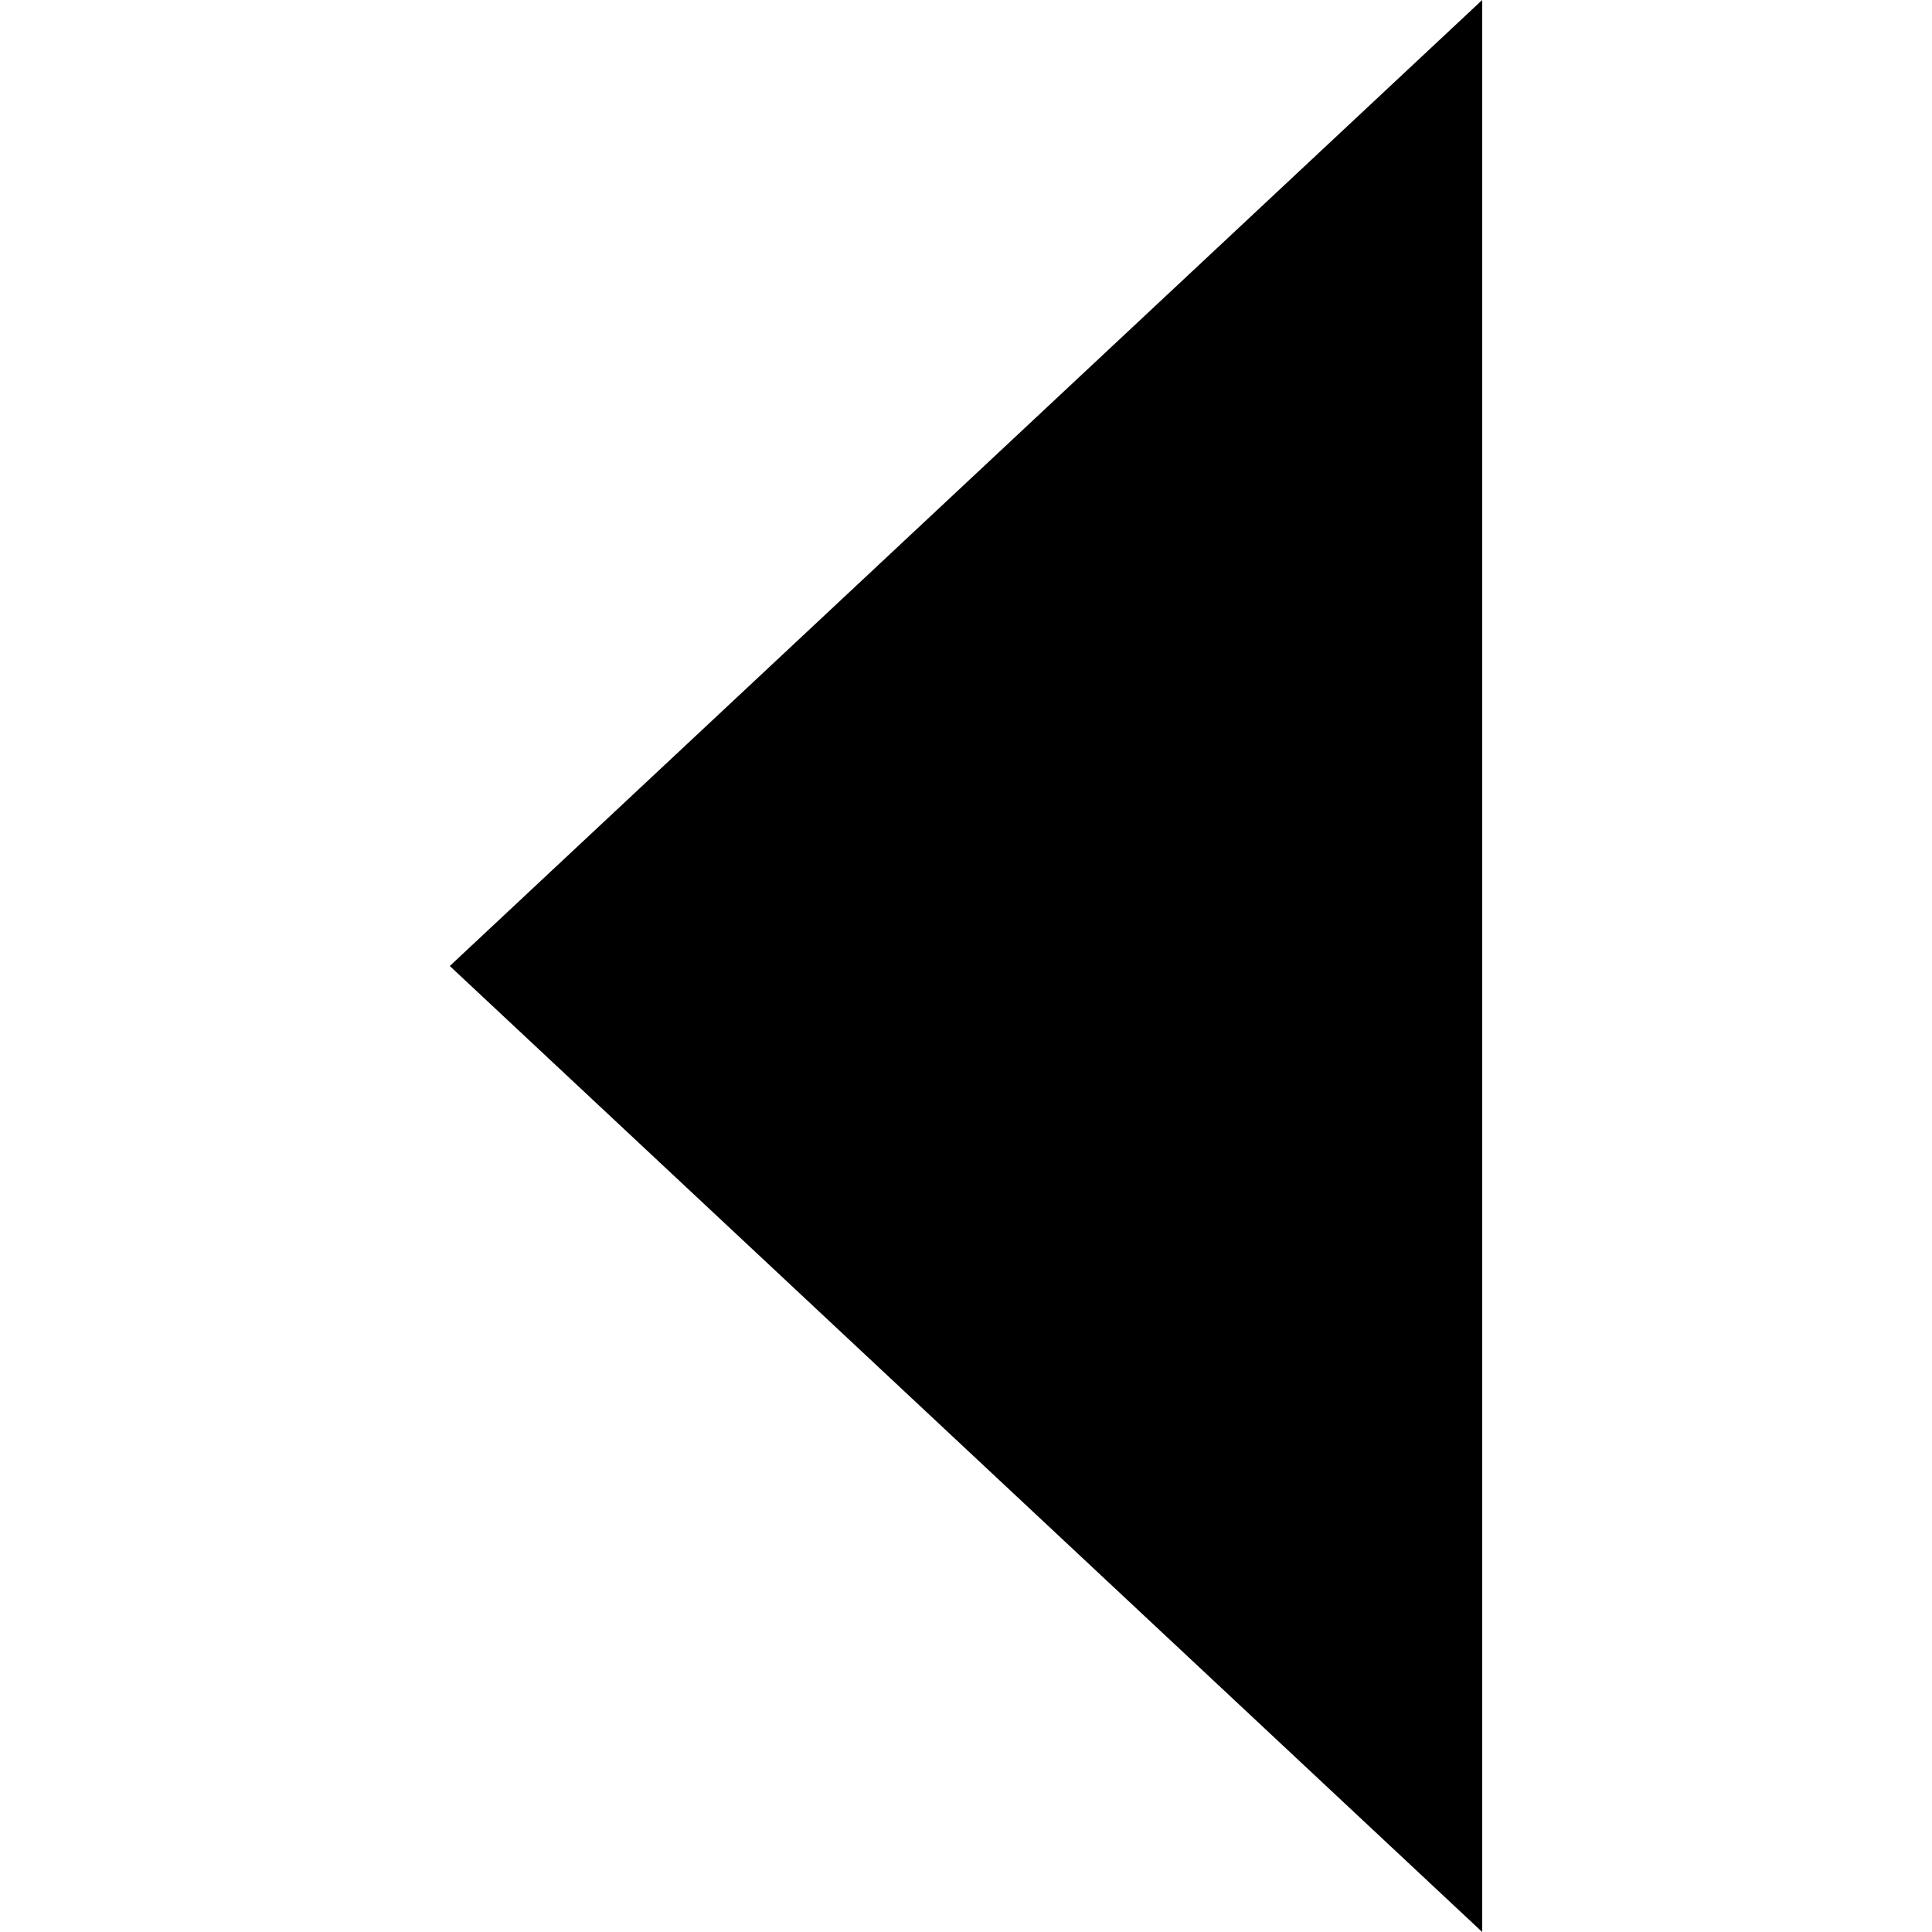
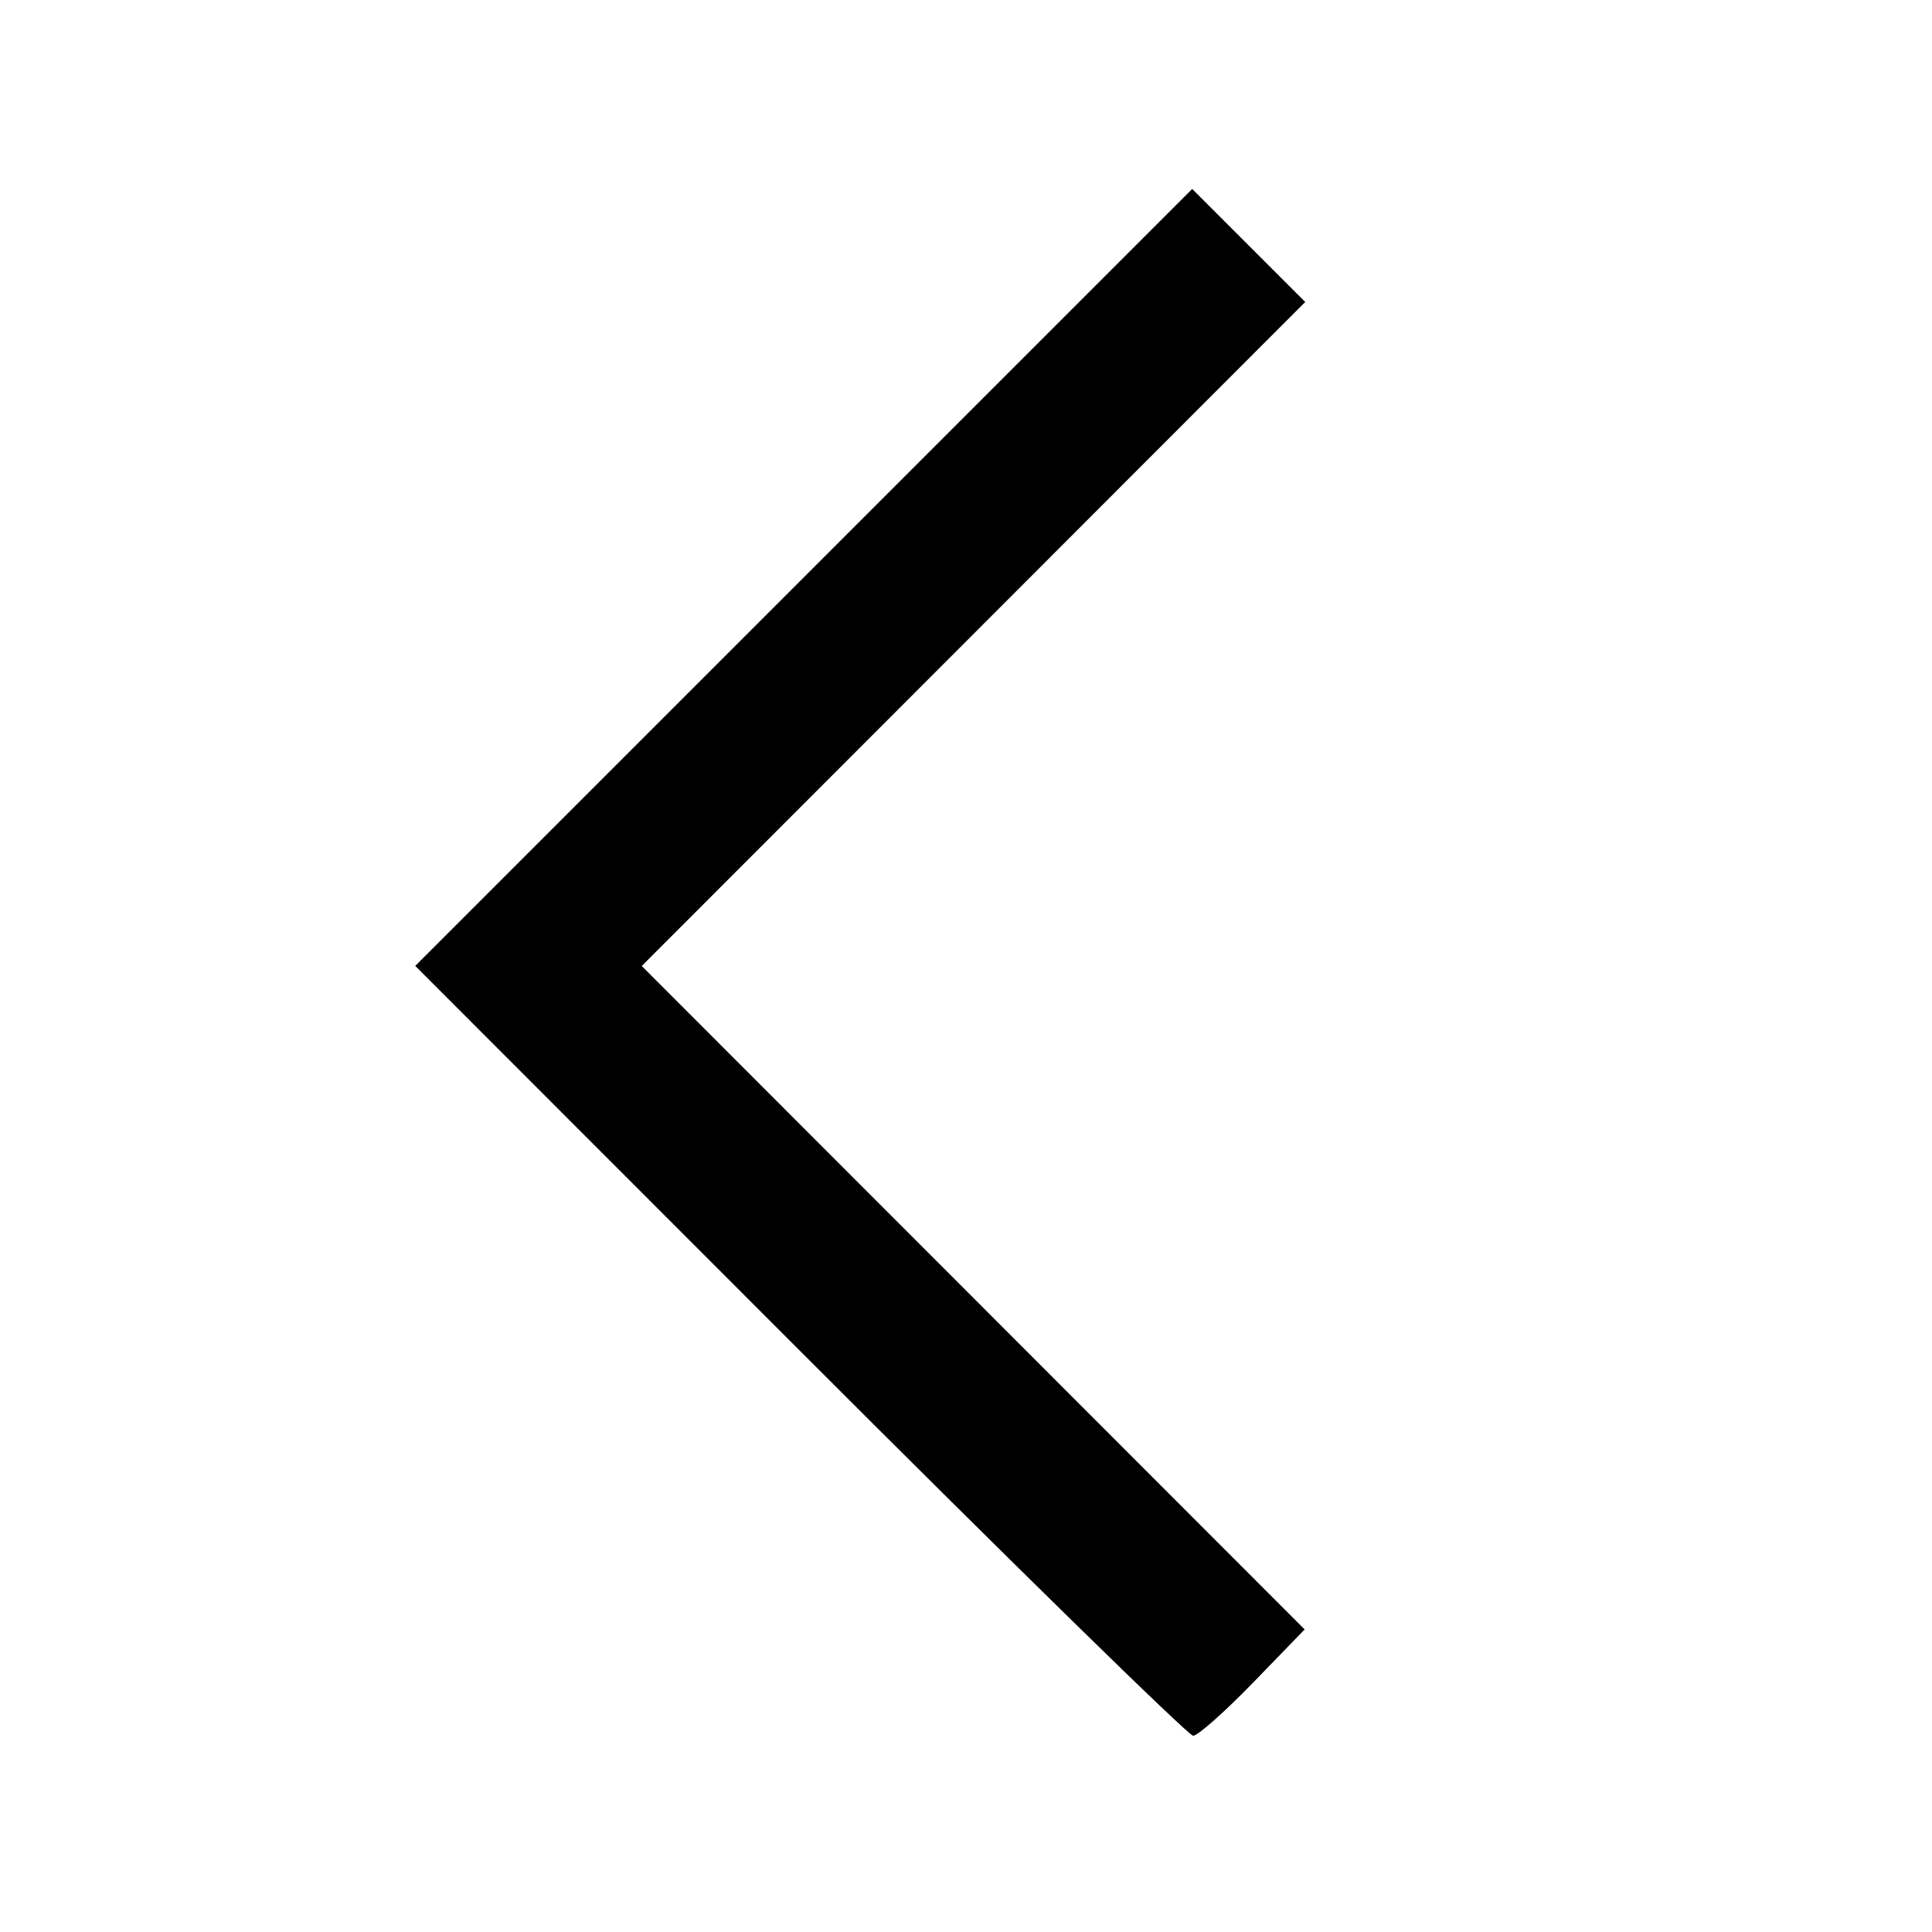
- <svg xmlns="http://www.w3.org/2000/svg" width="32" height="32" viewBox="0 0 32 32" id="svg2" version="1.1">
-   <defs id="defs4" />
-   <g id="layer1" transform="translate(0,-1020.362)">
-     <path style="fill:#000000;fill-opacity:1;fill-rule:evenodd;stroke:none;stroke-width:1px;stroke-linecap:butt;stroke-linejoin:miter;stroke-opacity:1" d="m 7.45,1036.362 17.1,-16 0,32 z" id="path3336" />
-   </g>
+ <svg xmlns="http://www.w3.org/2000/svg" id="svg2" version="1.1" width="160" height="160" viewBox="0 0 160 160">
+   <defs id="defs6" />
+   <path style="fill:#000000" d="m 103.778,139.346 4.268,-4.404 -27.45,-27.471 -27.45,-27.471 27.474,-27.495 27.474,-27.495 -4.681,-4.681 -4.681,-4.681 -32.172,32.172 -32.172,32.172 31.86,31.878 c 17.523,17.533 32.175,31.878 32.561,31.878 0.386,0 2.622,-1.982 4.97,-4.404 z" id="path4138" />
</svg>
